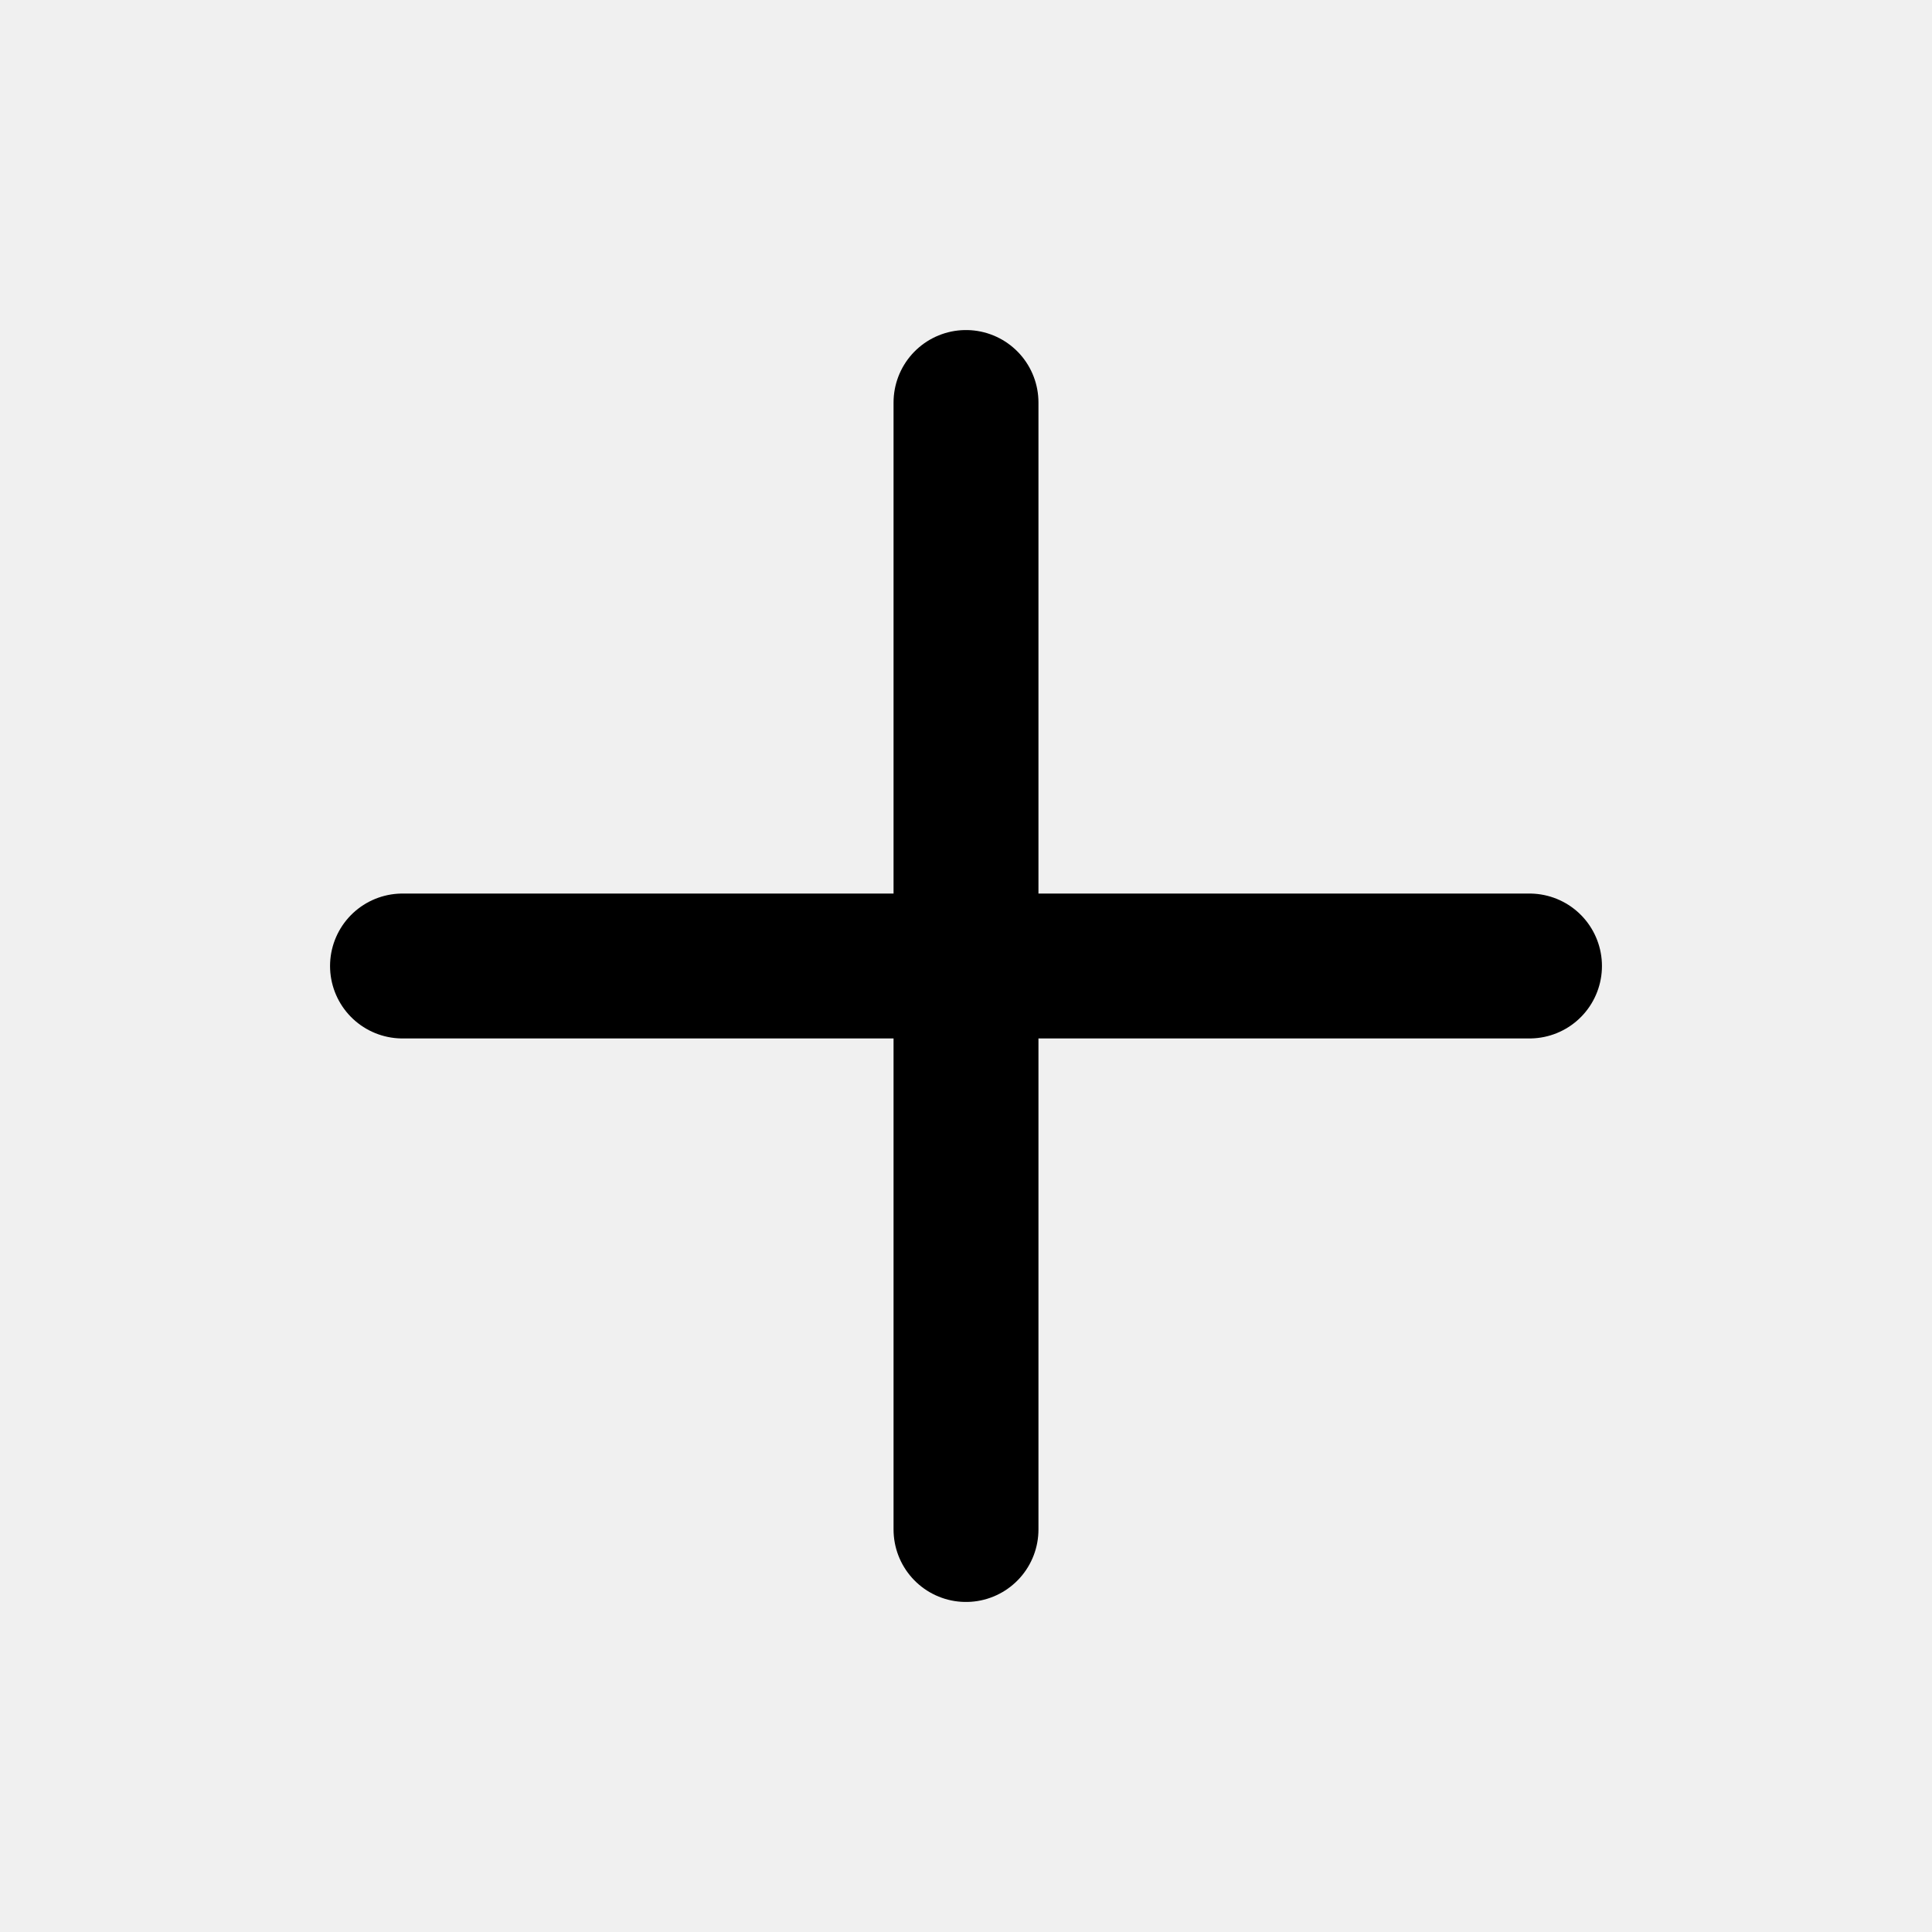
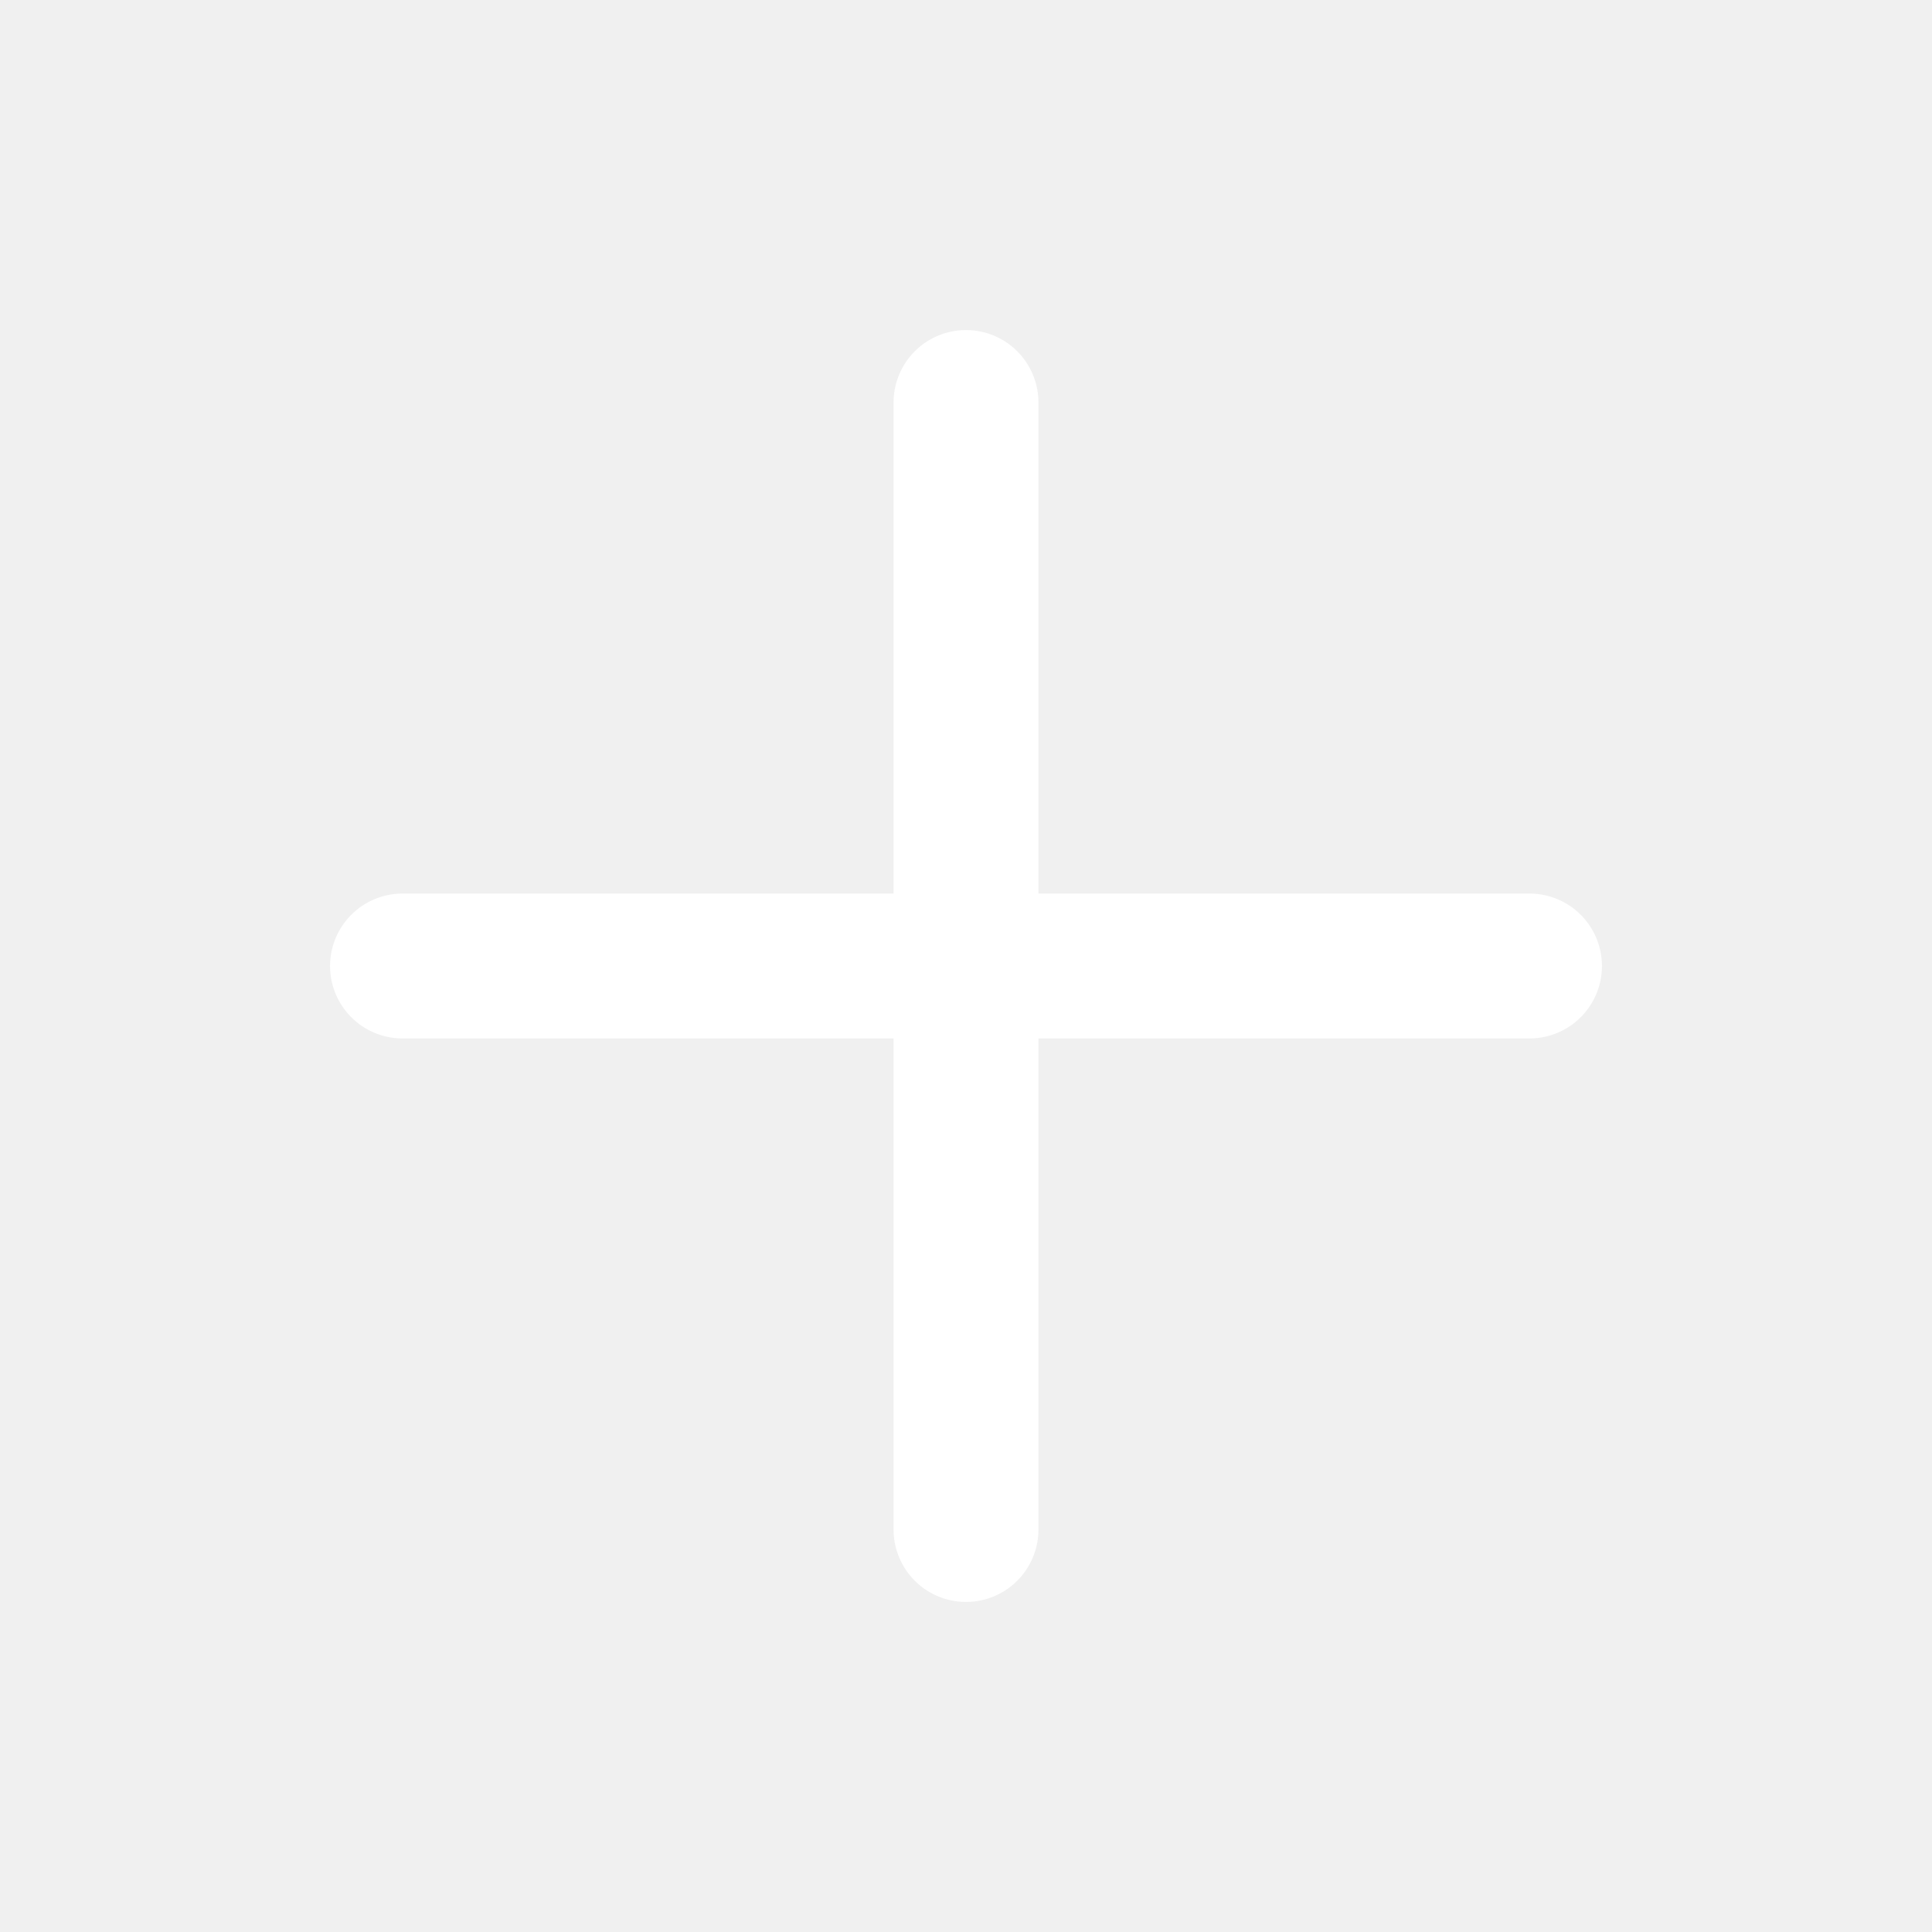
- <svg xmlns="http://www.w3.org/2000/svg" viewBox="0 0 24 24" width="24" height="24" fill="none" stroke="currentColor" stroke-width="1.8" stroke-linecap="round" stroke-linejoin="round">
+ <svg xmlns="http://www.w3.org/2000/svg" viewBox="0 0 24 24" width="24" height="24" fill="none" stroke="#FFFFFF" stroke-width="1.8" stroke-linecap="round" stroke-linejoin="round">
  <line x1="12" y1="5" x2="12" y2="19" />
  <line x1="5" y1="12" x2="19" y2="12" />
</svg>
